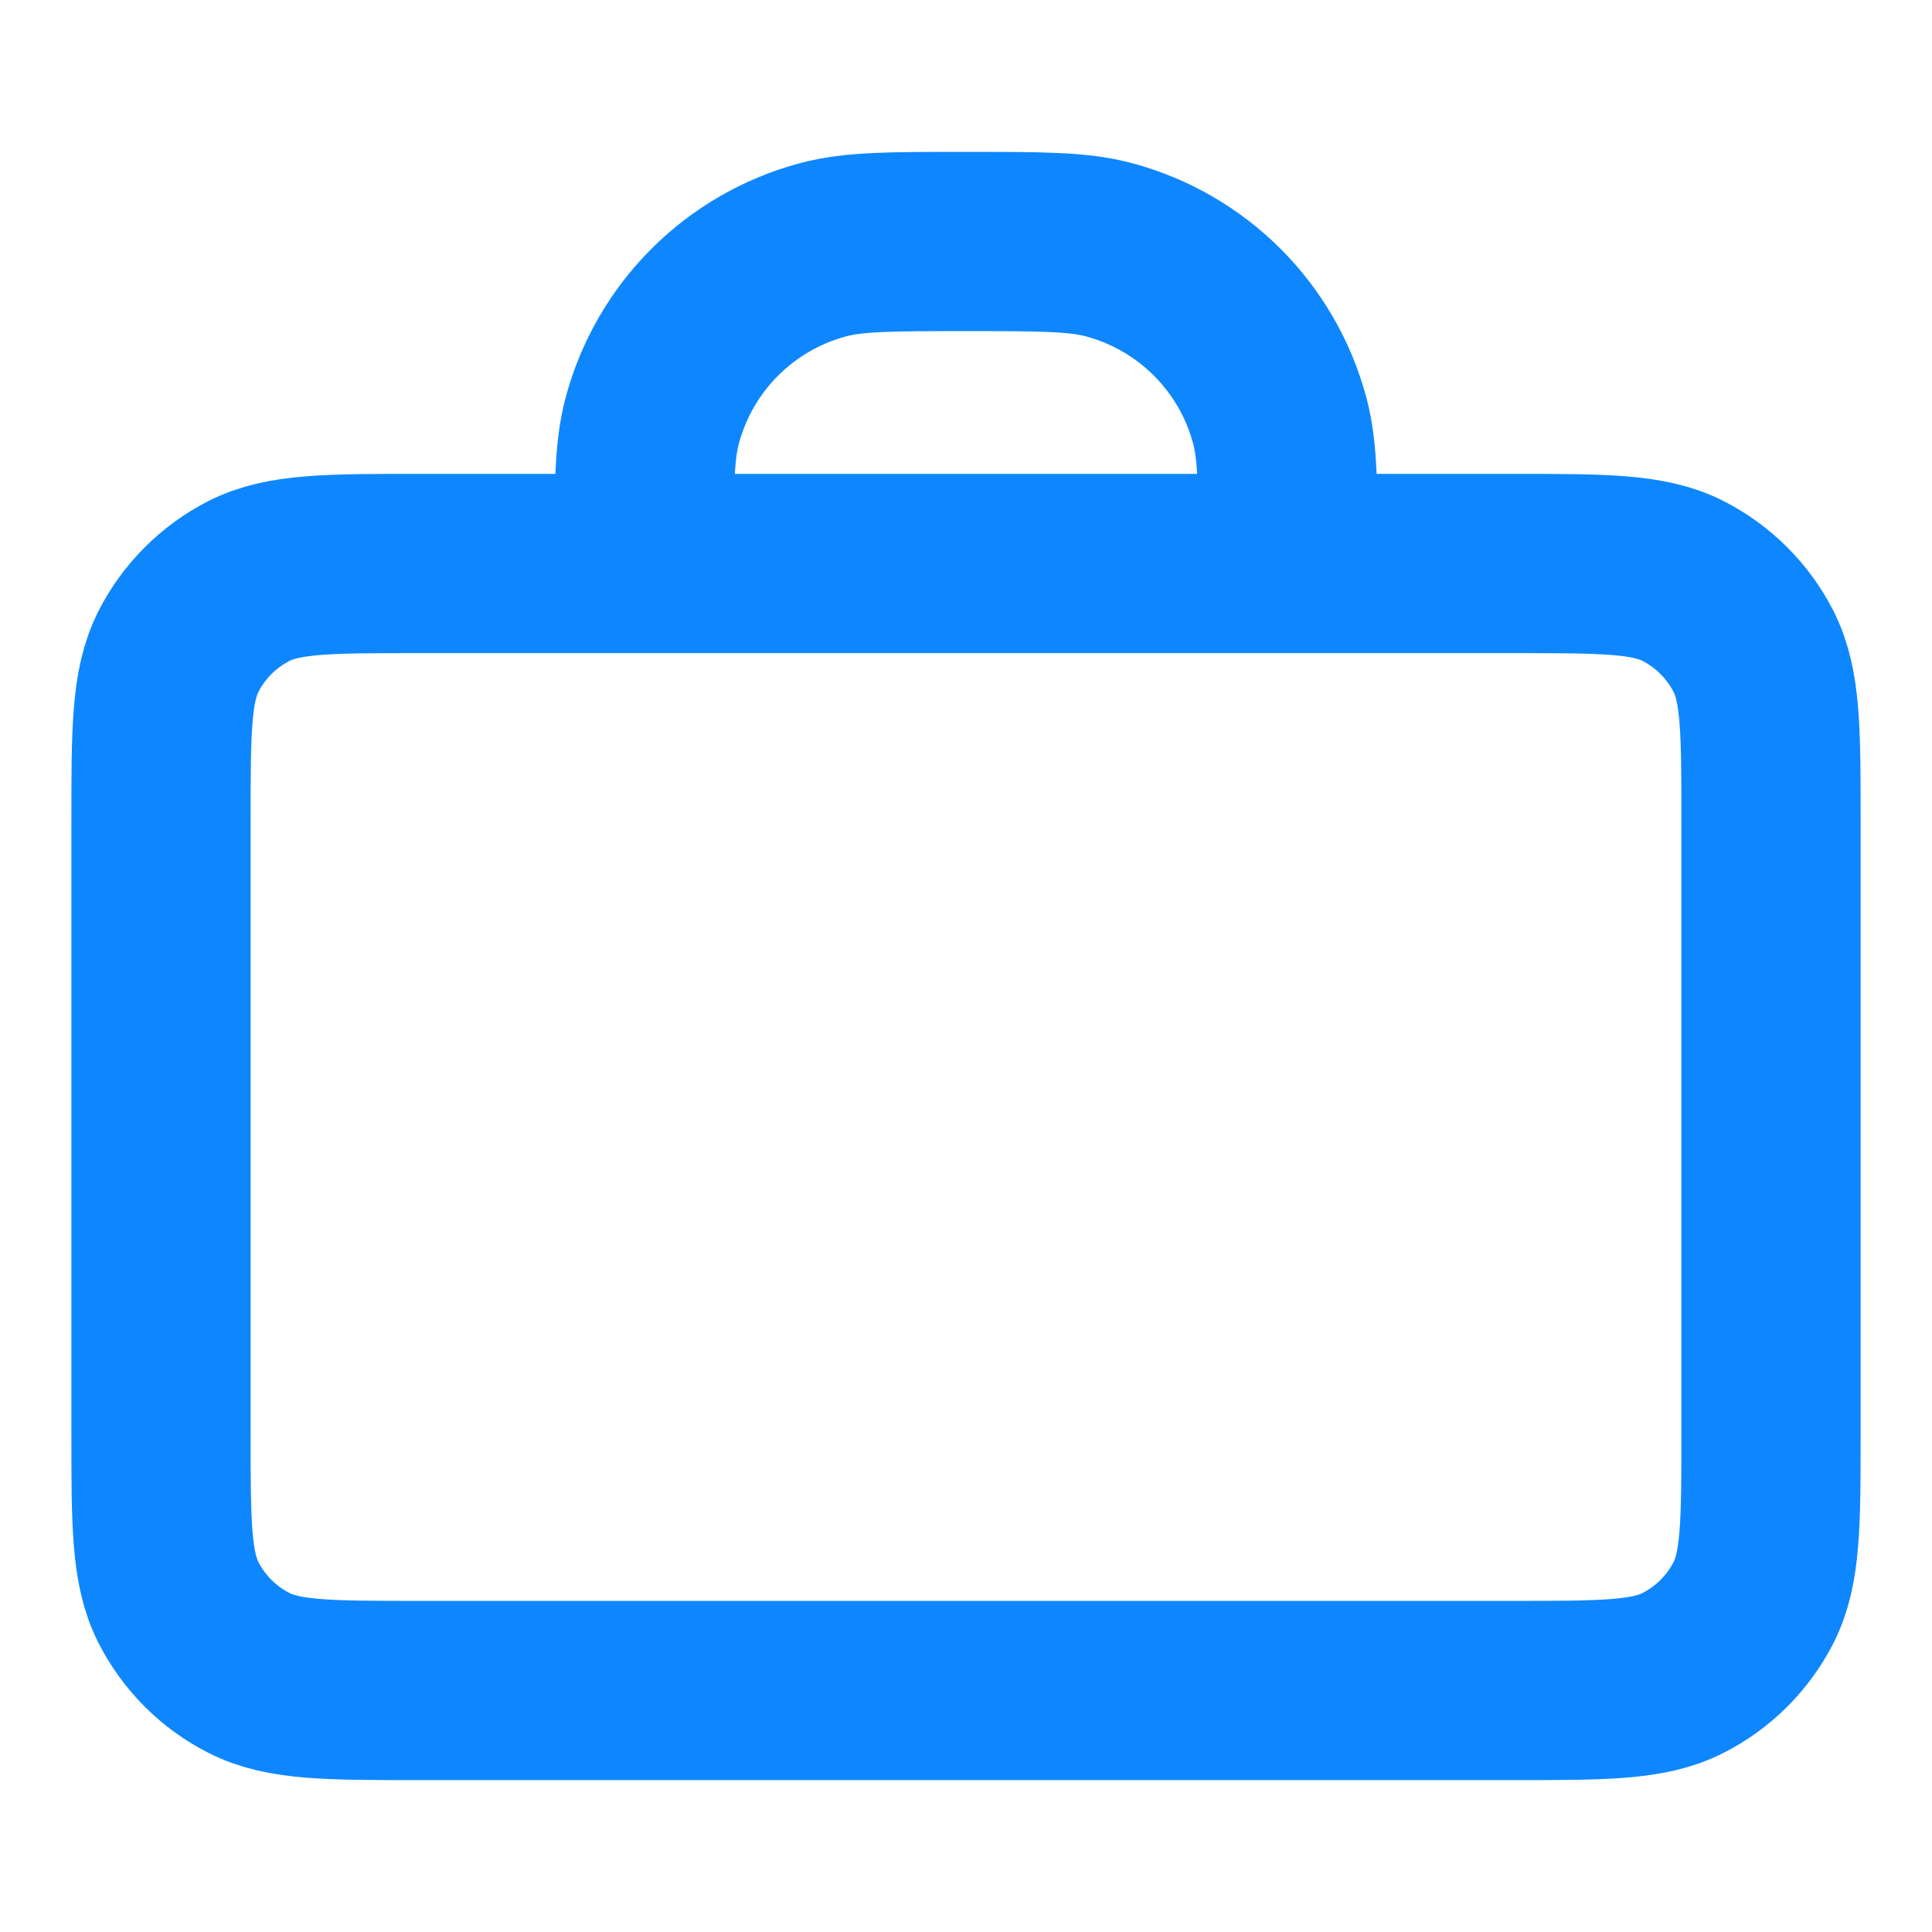
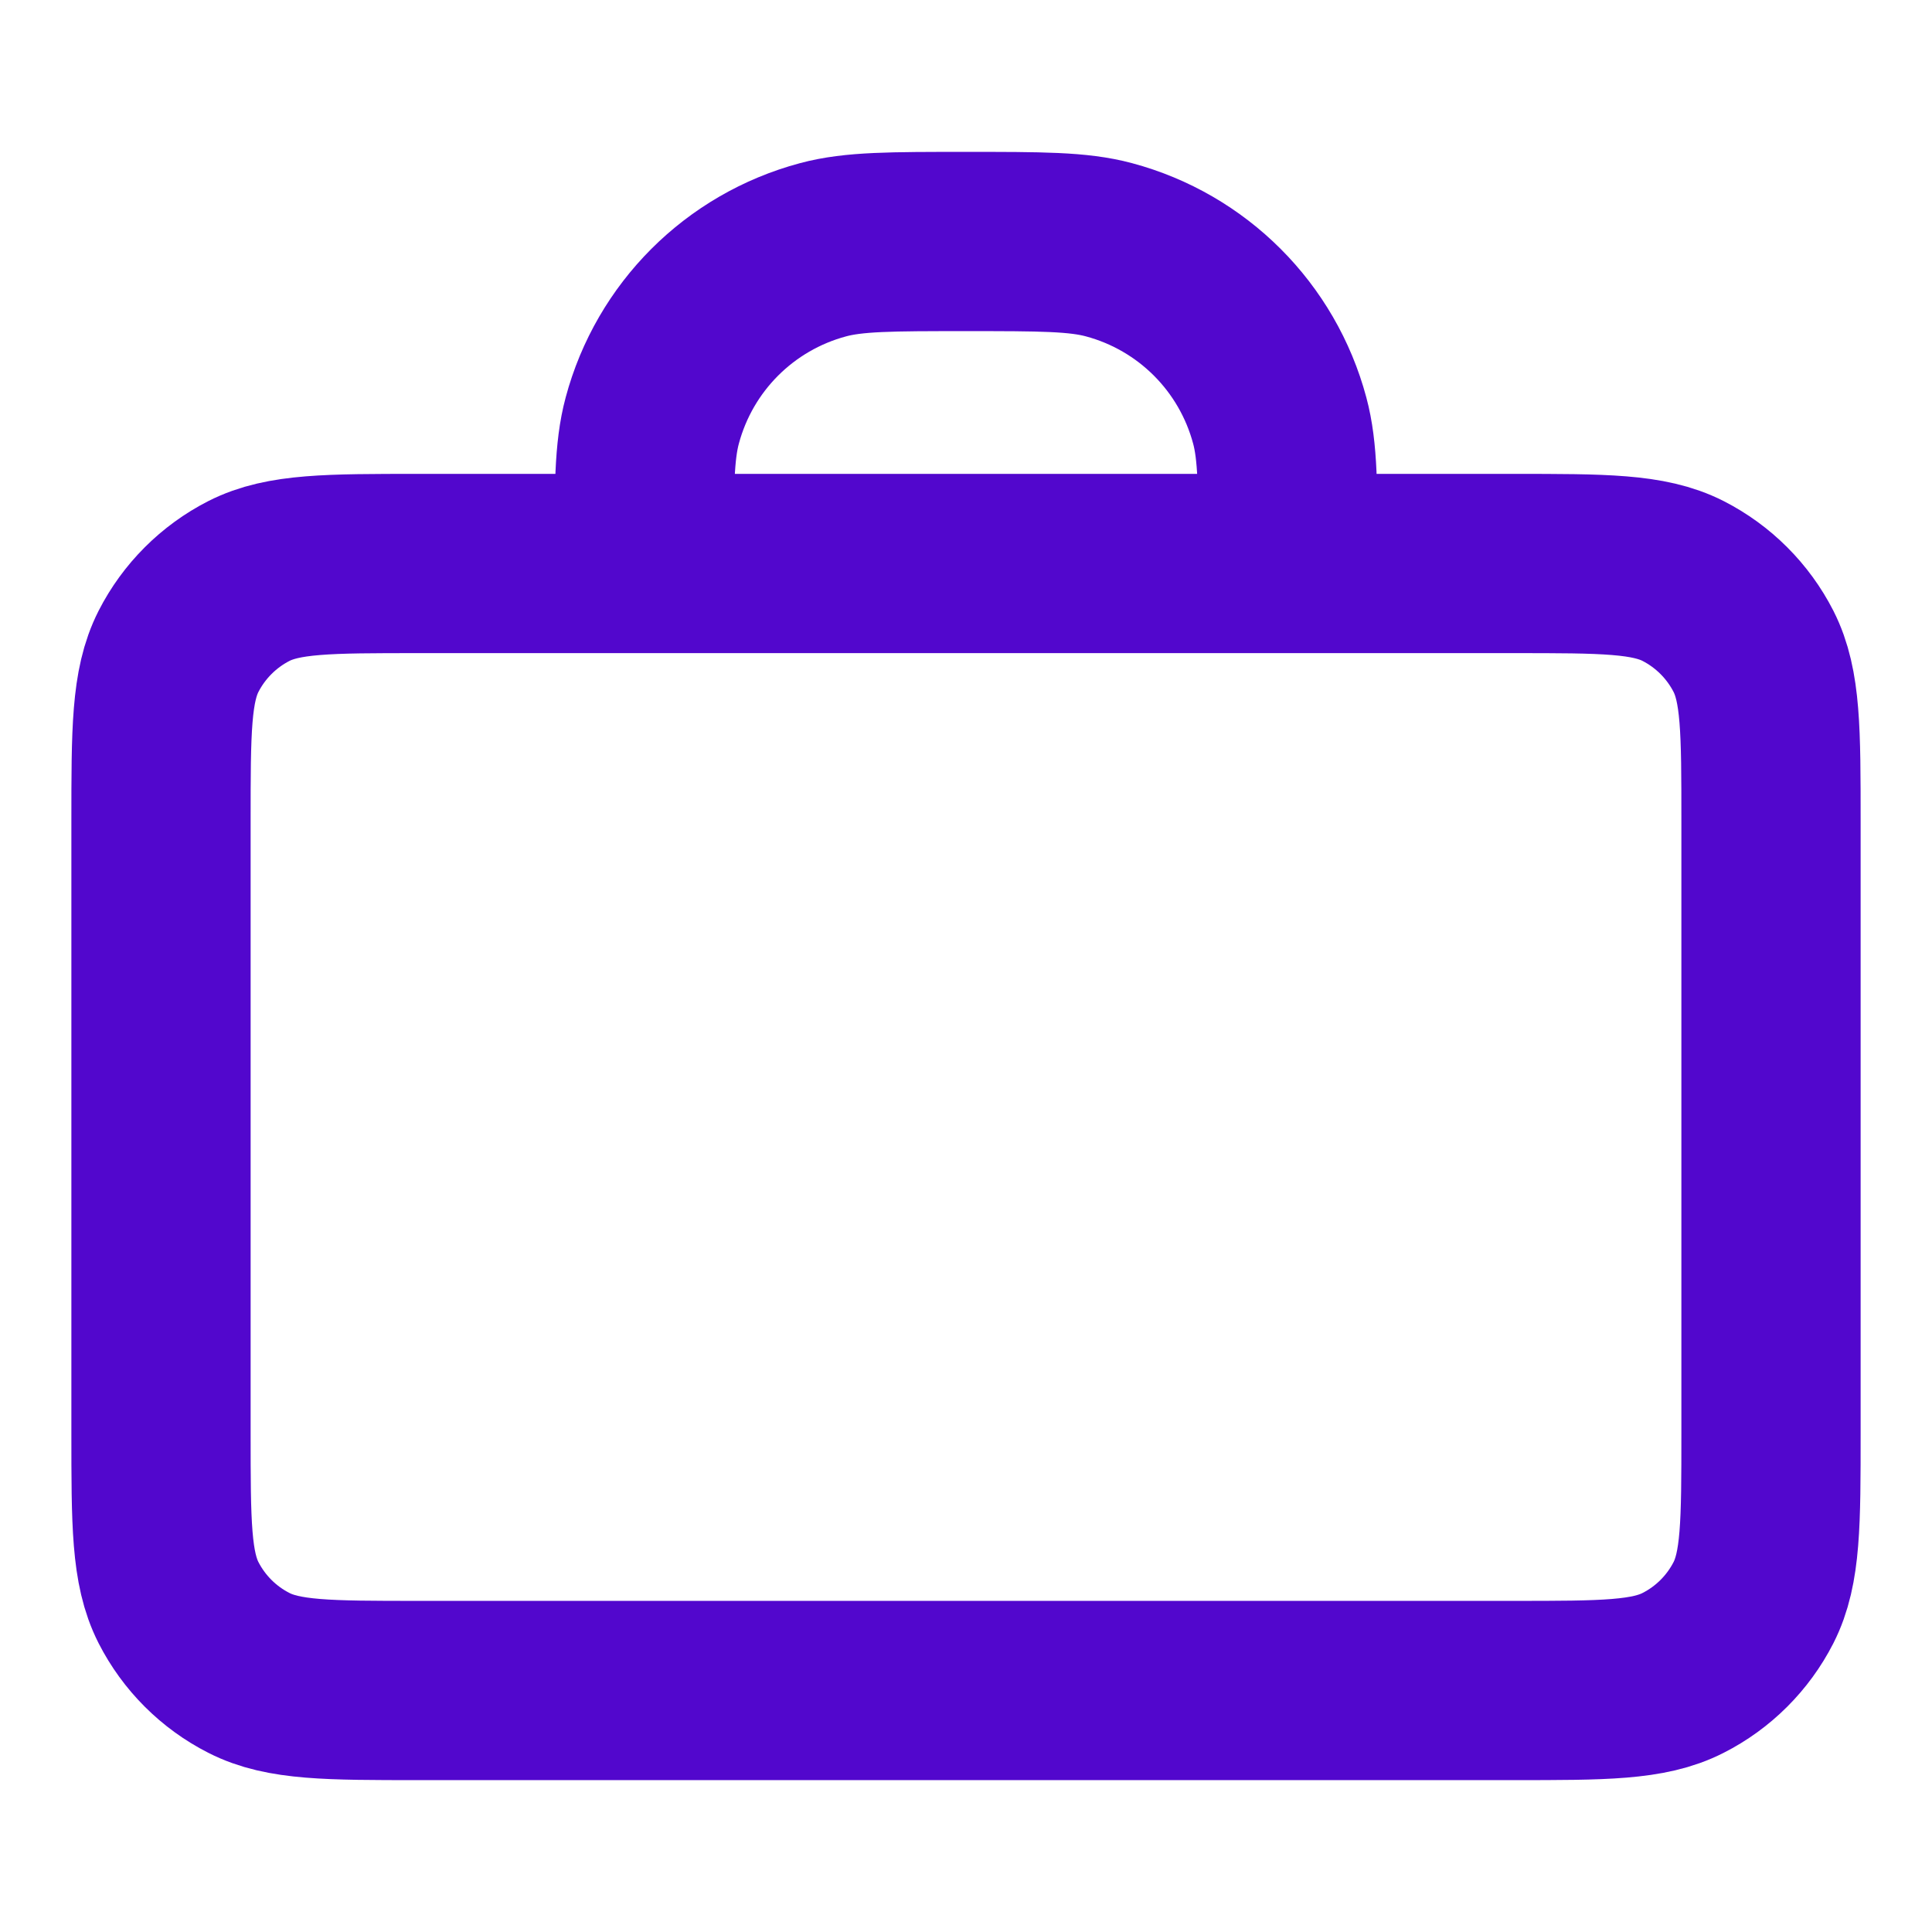
<svg xmlns="http://www.w3.org/2000/svg" width="18" height="18" viewBox="0 0 18 18" fill="none">
-   <path d="M12 5.25C12 4.553 12 4.204 11.923 3.918C11.715 3.141 11.109 2.535 10.332 2.327C10.046 2.25 9.697 2.25 9 2.25C8.303 2.25 7.954 2.25 7.668 2.327C6.891 2.535 6.285 3.141 6.077 3.918C6 4.204 6 4.553 6 5.25M3.9 15.75H14.1C14.94 15.75 15.36 15.75 15.681 15.586C15.963 15.443 16.193 15.213 16.337 14.931C16.5 14.61 16.5 14.19 16.5 13.35V7.65C16.5 6.81 16.5 6.39 16.337 6.069C16.193 5.787 15.963 5.557 15.681 5.413C15.36 5.25 14.94 5.25 14.1 5.25H3.9C3.06 5.25 2.64 5.25 2.319 5.413C2.037 5.557 1.807 5.787 1.663 6.069C1.5 6.39 1.5 6.81 1.5 7.65V13.35C1.5 14.19 1.5 14.61 1.663 14.931C1.807 15.213 2.037 15.443 2.319 15.586C2.64 15.75 3.06 15.75 3.9 15.75Z" stroke="#0E87FE" stroke-width="1.67" stroke-linecap="round" stroke-linejoin="round" />
+   <path d="M12 5.25C12 4.553 12 4.204 11.923 3.918C11.715 3.141 11.109 2.535 10.332 2.327C10.046 2.25 9.697 2.25 9 2.25C8.303 2.25 7.954 2.25 7.668 2.327C6.891 2.535 6.285 3.141 6.077 3.918C6 4.204 6 4.553 6 5.25M3.9 15.75H14.1C14.94 15.75 15.36 15.75 15.681 15.586C15.963 15.443 16.193 15.213 16.337 14.931C16.5 14.61 16.5 14.19 16.5 13.35V7.65C16.5 6.81 16.5 6.39 16.337 6.069C16.193 5.787 15.963 5.557 15.681 5.413C15.36 5.25 14.94 5.25 14.1 5.25H3.9C3.06 5.25 2.64 5.25 2.319 5.413C2.037 5.557 1.807 5.787 1.663 6.069C1.5 6.39 1.5 6.81 1.5 7.65V13.35C1.5 14.19 1.5 14.61 1.663 14.931C1.807 15.213 2.037 15.443 2.319 15.586C2.64 15.75 3.06 15.75 3.9 15.75Z" stroke="#5207CD" stroke-width="1.67" stroke-linecap="round" stroke-linejoin="round" />
</svg>
